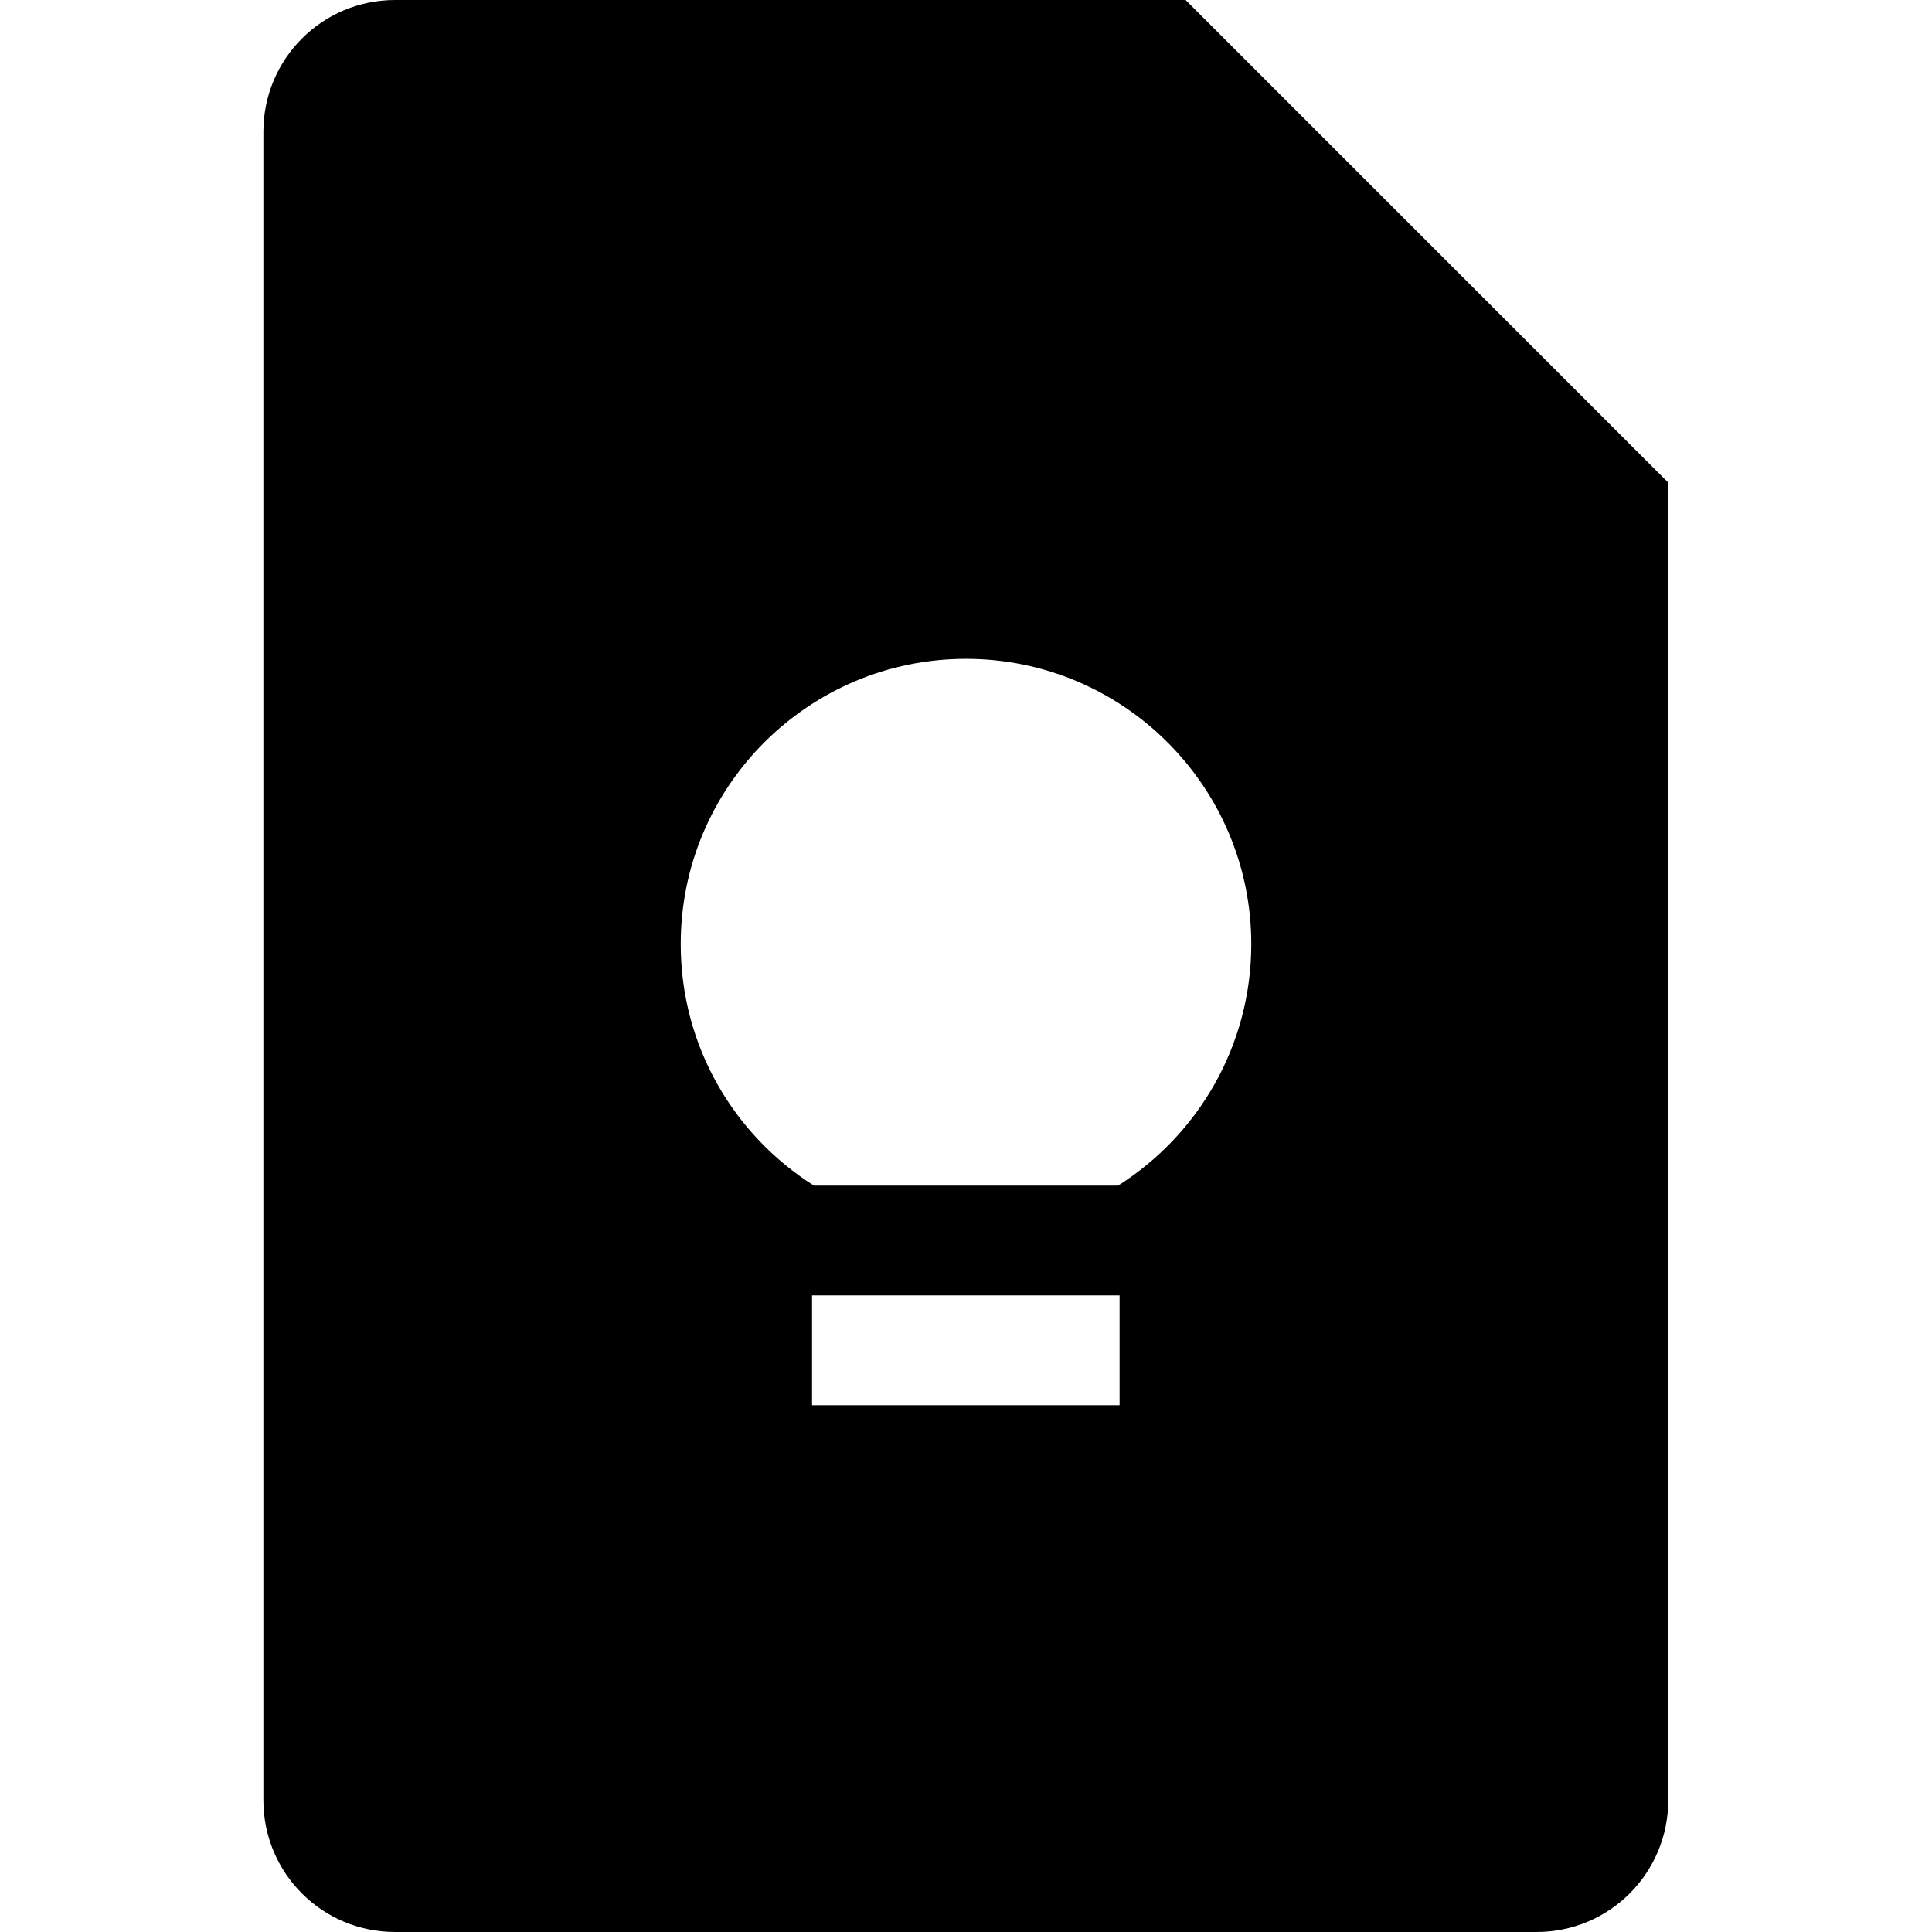
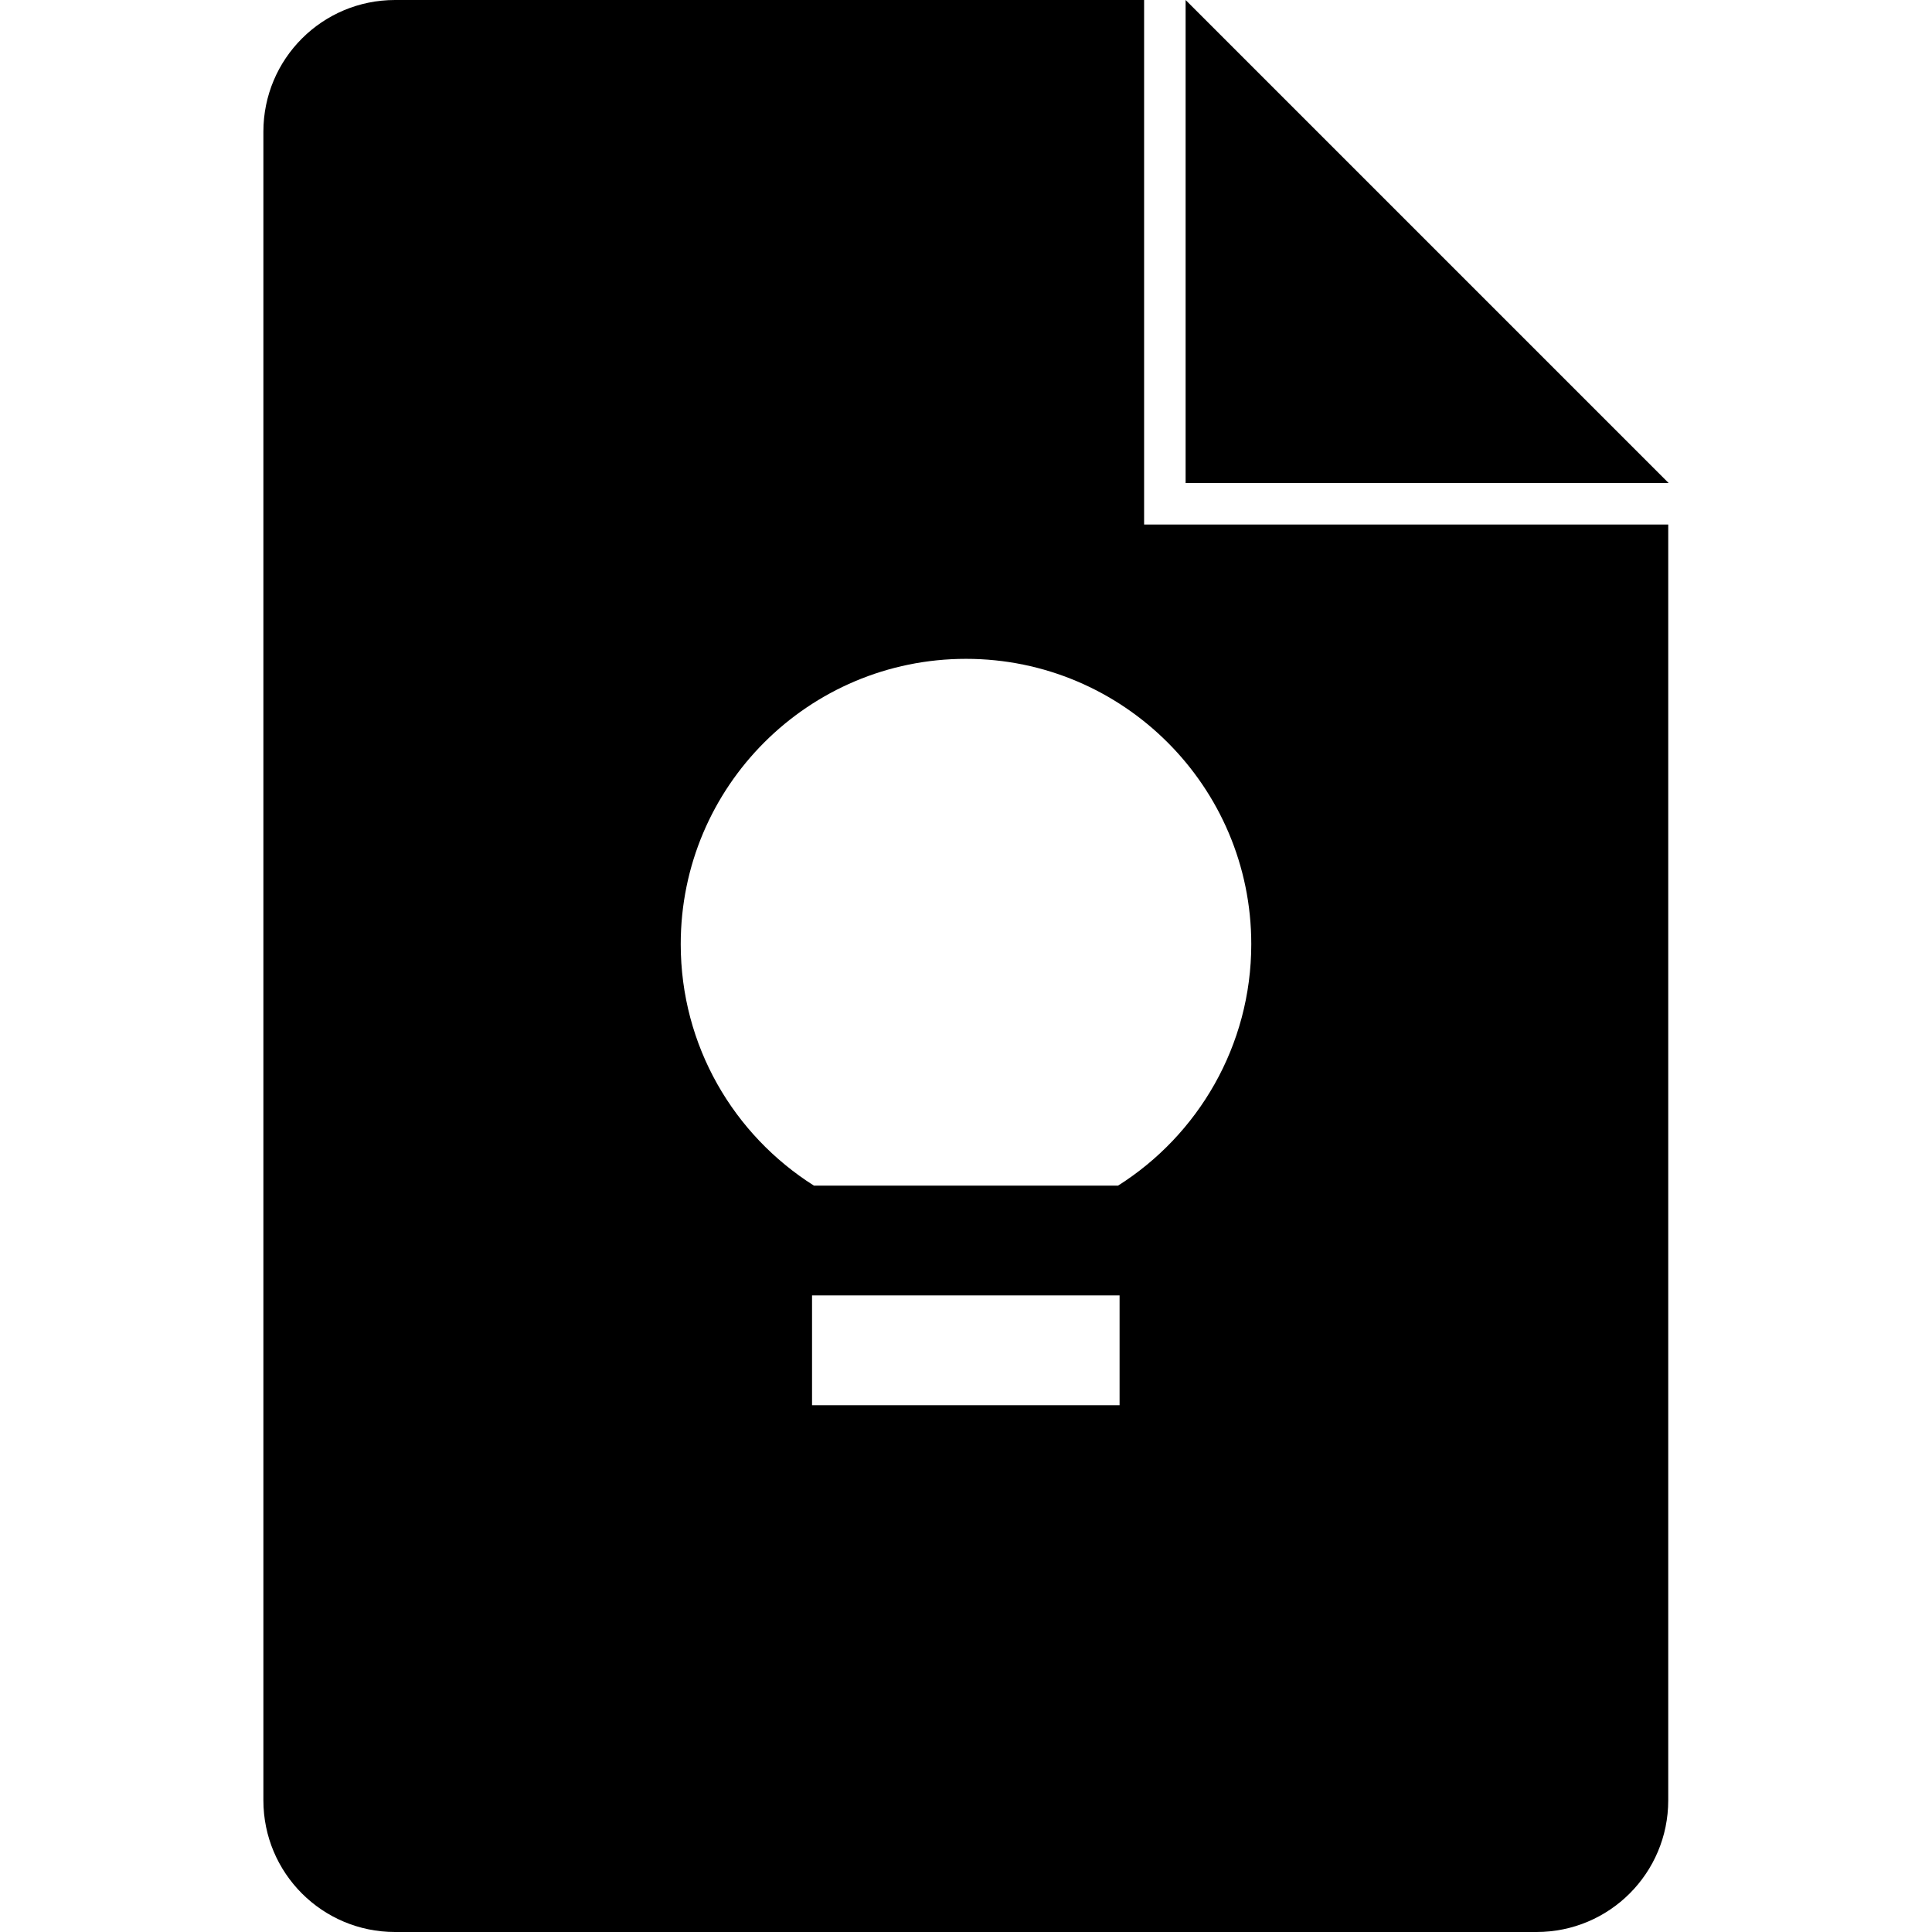
<svg xmlns="http://www.w3.org/2000/svg" version="1.1" id="Layer_1" x="0px" y="0px" viewBox="0 0 512 512" style="enable-background:new 0 0 512 512;" xml:space="preserve">
-   <path d="M314.2,0H104.7C85.4,0,69.8,15.6,69.8,34.9v442.2c0,19.3,15.6,34.9,34.9,34.9h302.5c19.3,0,34.9-15.6,34.9-34.9V128l0.1,0  L314.2,0z M296.7,372.4h-81.5v-29.1h81.5V372.4z M296.3,314.2h-80.6c-21.2-13.4-35.3-37-35.3-64c0-41.8,33.9-75.6,75.6-75.6  c41.7,0,75.6,33.9,75.6,75.6C331.6,277.1,317.5,300.8,296.3,314.2z" />
+   <path d="M442.1,128L442.1,128h0.1L314.2,0v128H442.1z M303.2,139V0H104.7C85.4,0,69.8,15.6,69.8,34.9v442.2  c0,19.3,15.6,34.9,34.9,34.9h302.5c19.3,0,34.9-15.6,34.9-34.9V139H303.2z M296.7,372.4h-81.5v-29.1h81.5V372.4z M296.3,314.2h-80.6  c-21.2-13.4-35.3-37-35.3-64c0-41.8,33.9-75.6,75.6-75.6c41.7,0,75.6,33.9,75.6,75.6C331.6,277.1,317.5,300.8,296.3,314.2z" />
</svg>
